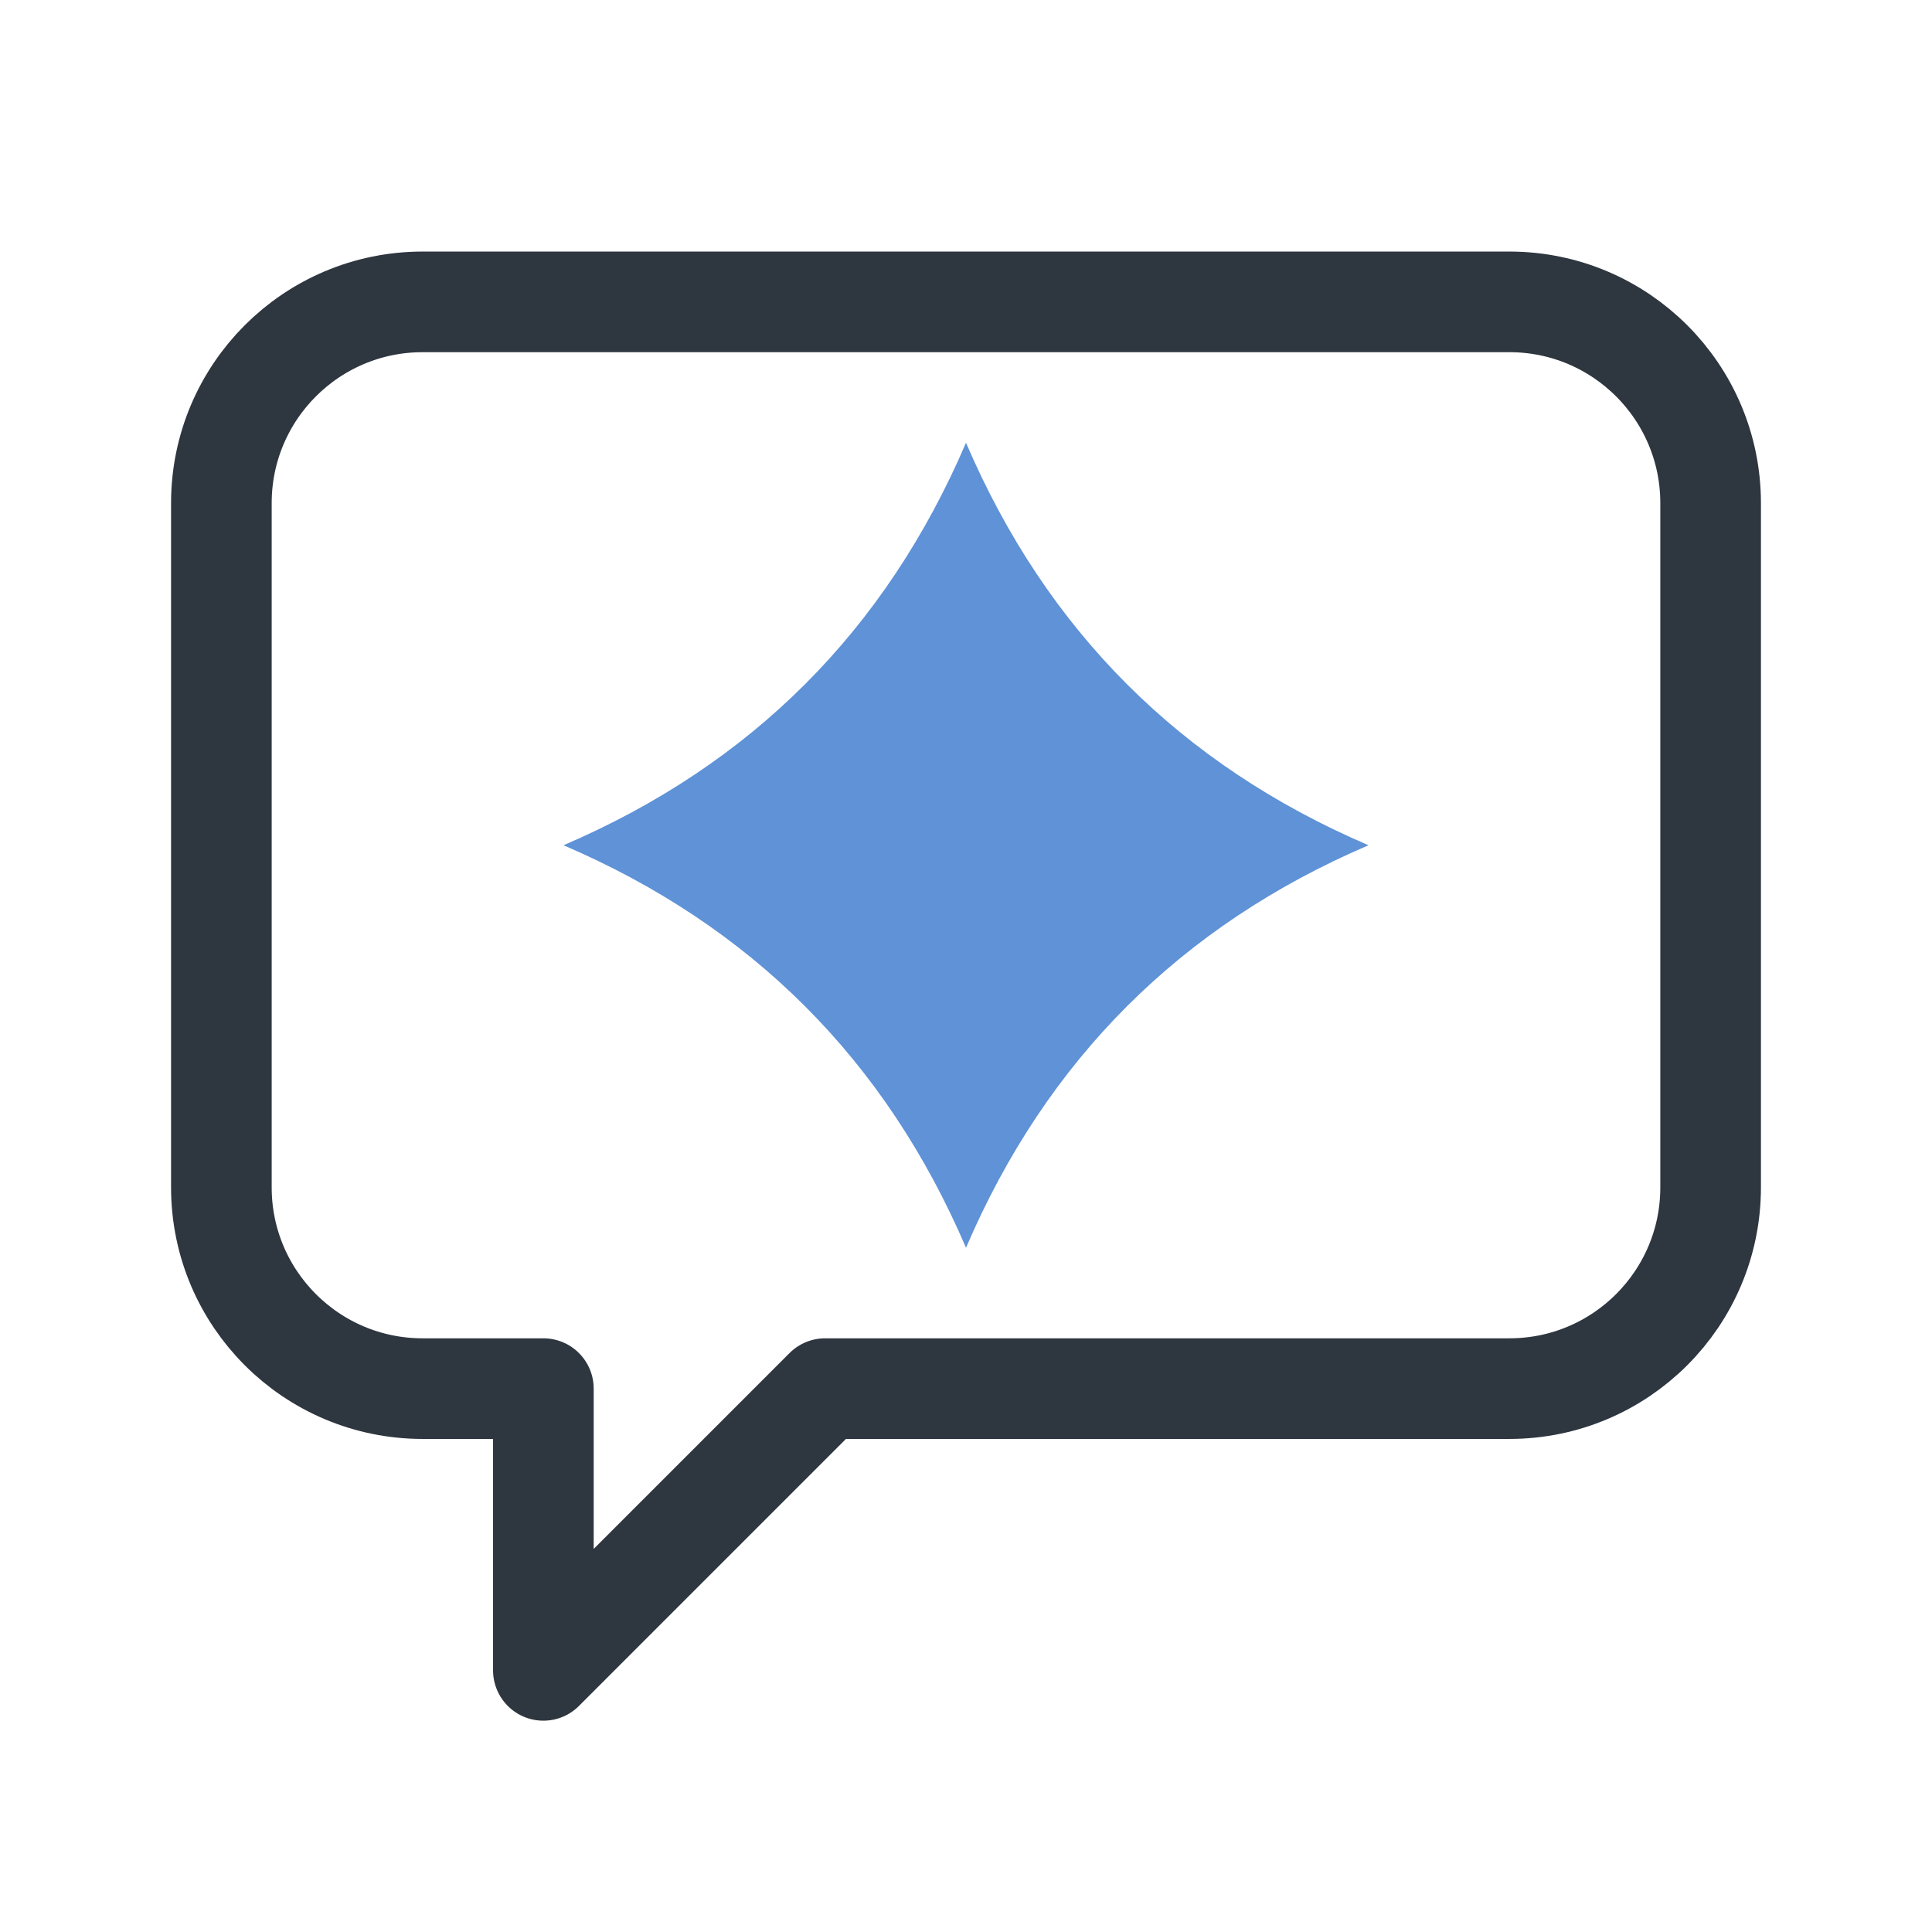
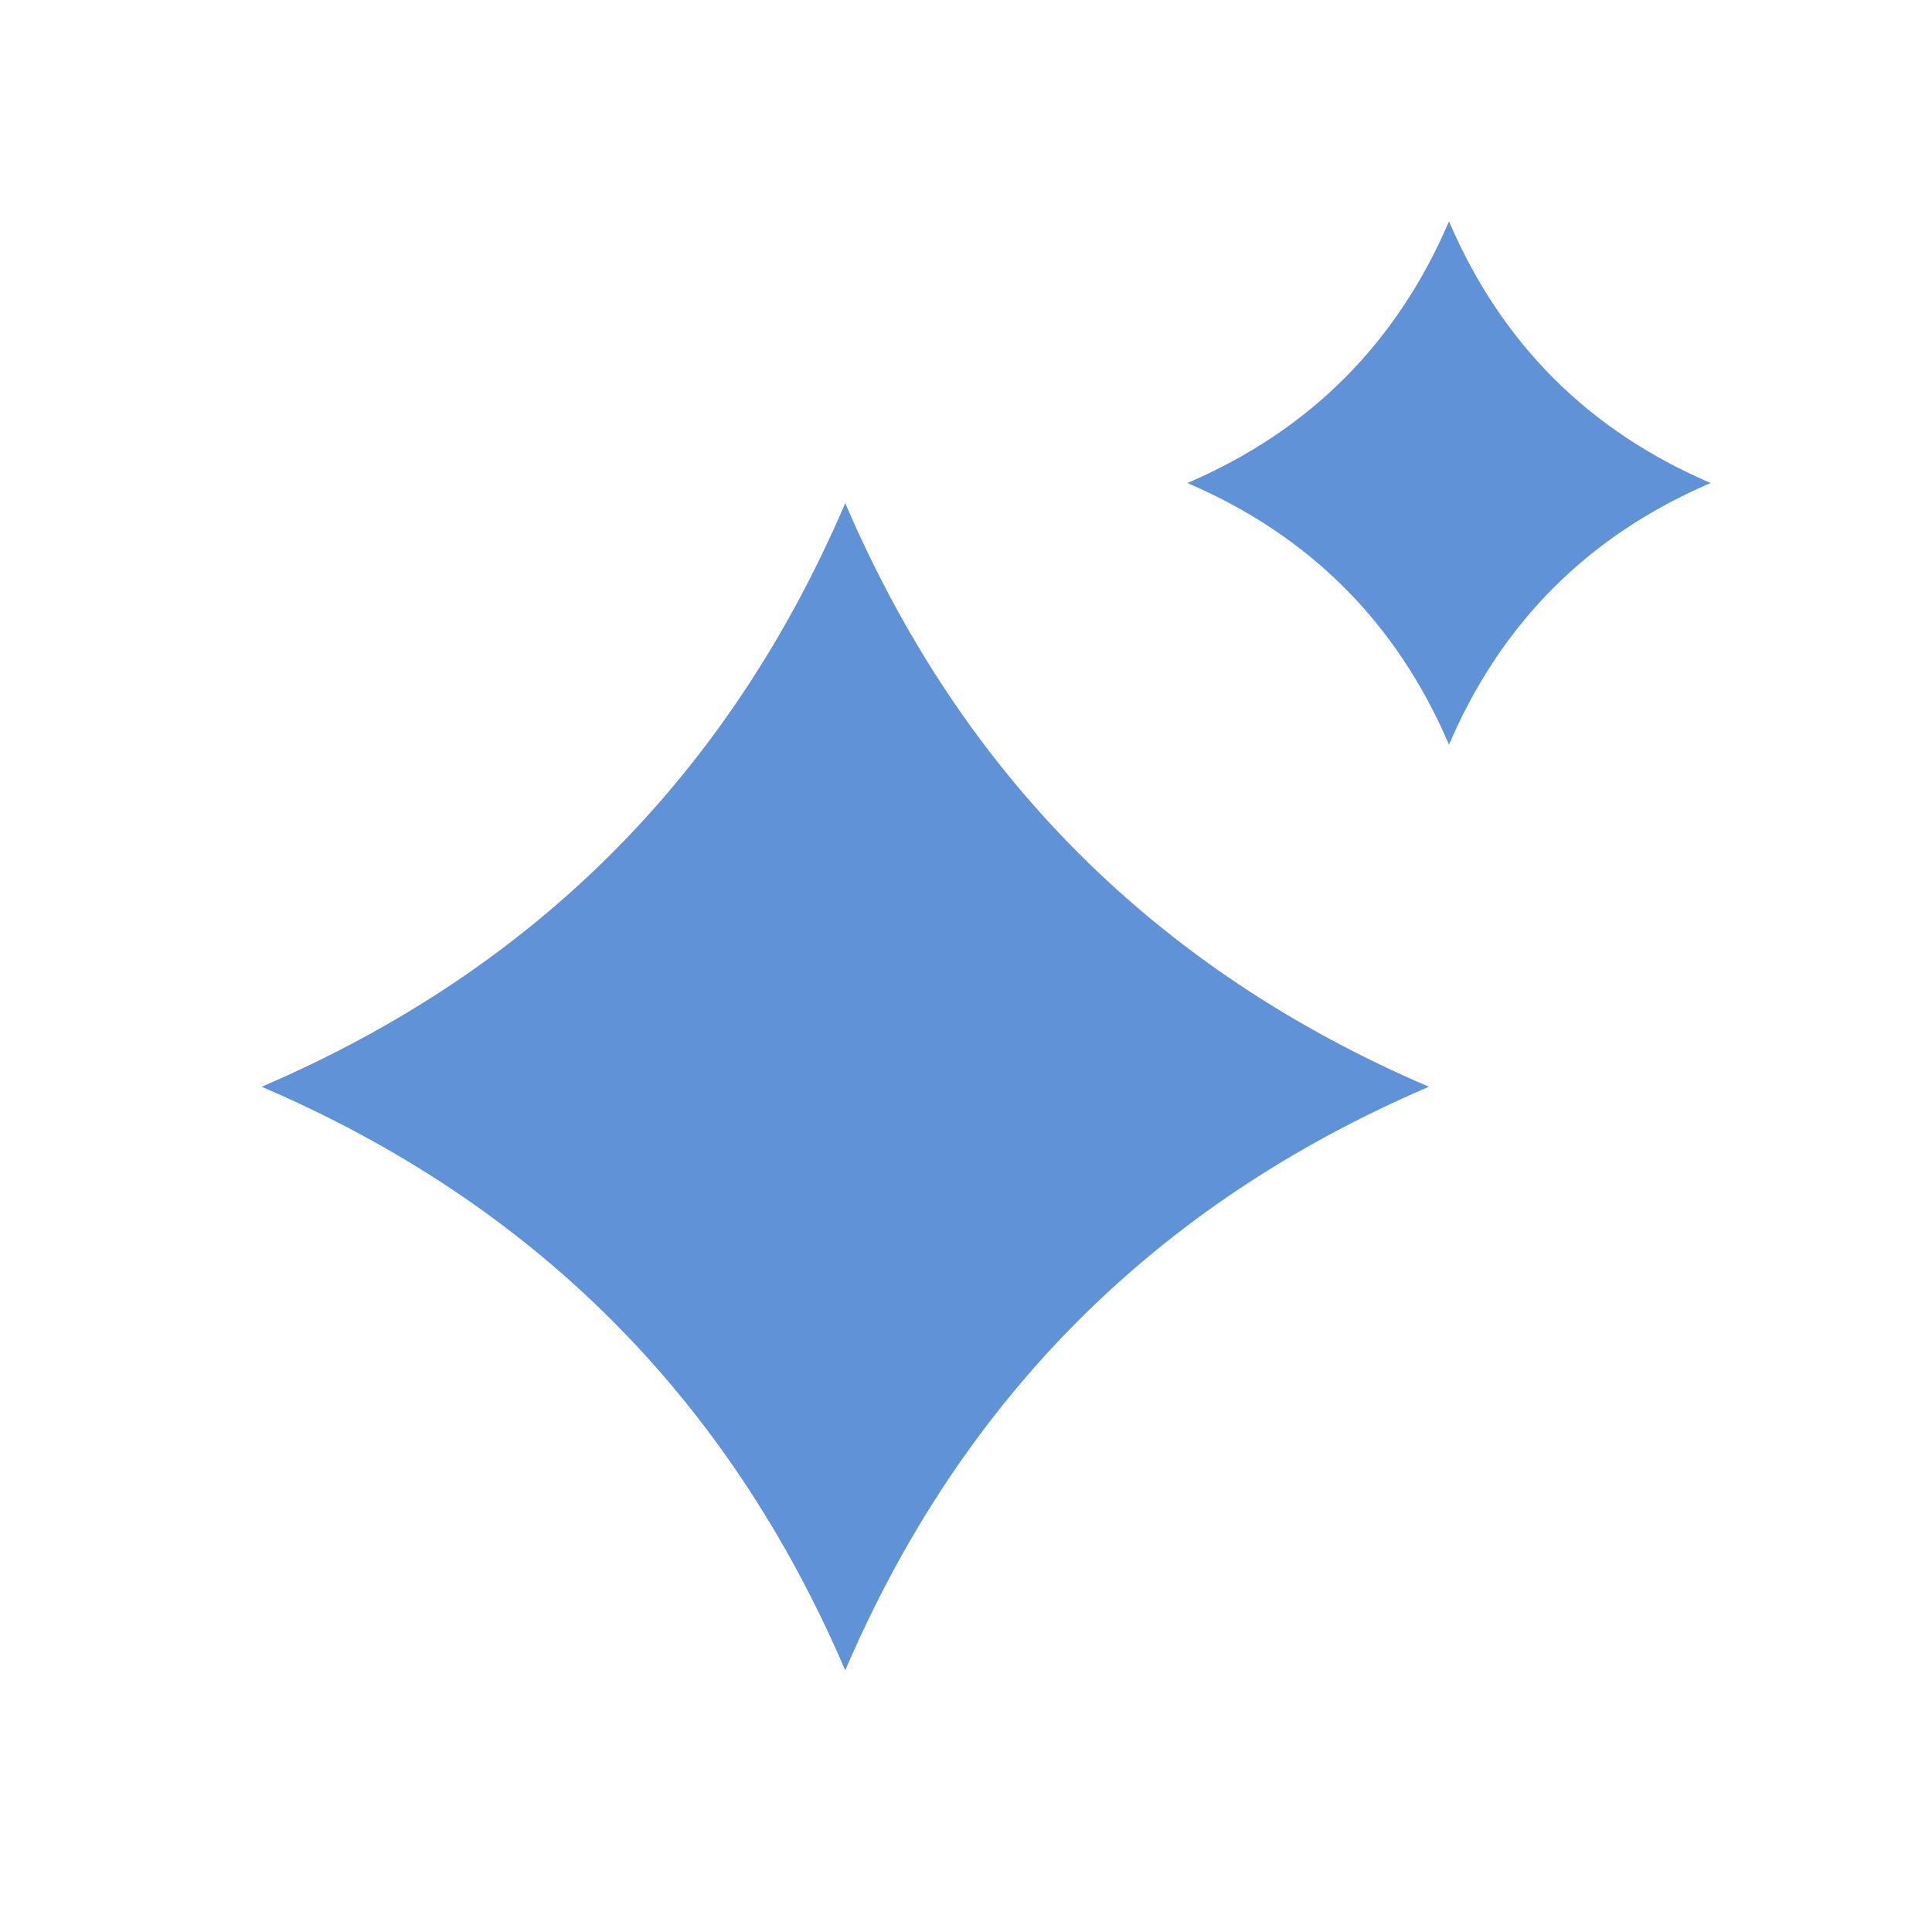
<svg xmlns="http://www.w3.org/2000/svg" width="24" height="24" viewBox="0 0 24 24" fill="none" stroke="#2E3640" stroke-width="1.25" stroke-linecap="round" stroke-linejoin="round">
-   <path d="M5.25 3.75H18.75A2.5 2.5 0 0 1 21.25 6.25V14.75A2.5 2.5 0 0 1 18.75 17.25H10.25L6.75 20.75V17.25H5.25A2.5 2.5 0 0 1 2.75 14.75V6.25A2.5 2.5 0 0 1 5.25 3.75Z" />
-   <path d="M12 5.5Q13.5 9 17 10.5Q13.5 12 12 15.5Q10.5 12 7 10.5Q10.5 9 12 5.5Z" fill="#5F92D6" stroke="none" />
+   <path d="M10.5 6.25Q12.675 11.325 17.75 13.5Q12.675 15.675 10.5 20.75Q8.325 15.675 3.25 13.5Q8.325 11.325 10.5 6.25Z" fill="#5F92D6" stroke="none" />
+   <path d="M18 2.75Q18.975 5.025 21.25 6Q18.975 6.975 18 9.25Q17.025 6.975 14.75 6Q17.025 5.025 18 2.75Z" fill="#5F92D6" stroke="none" />
</svg>
